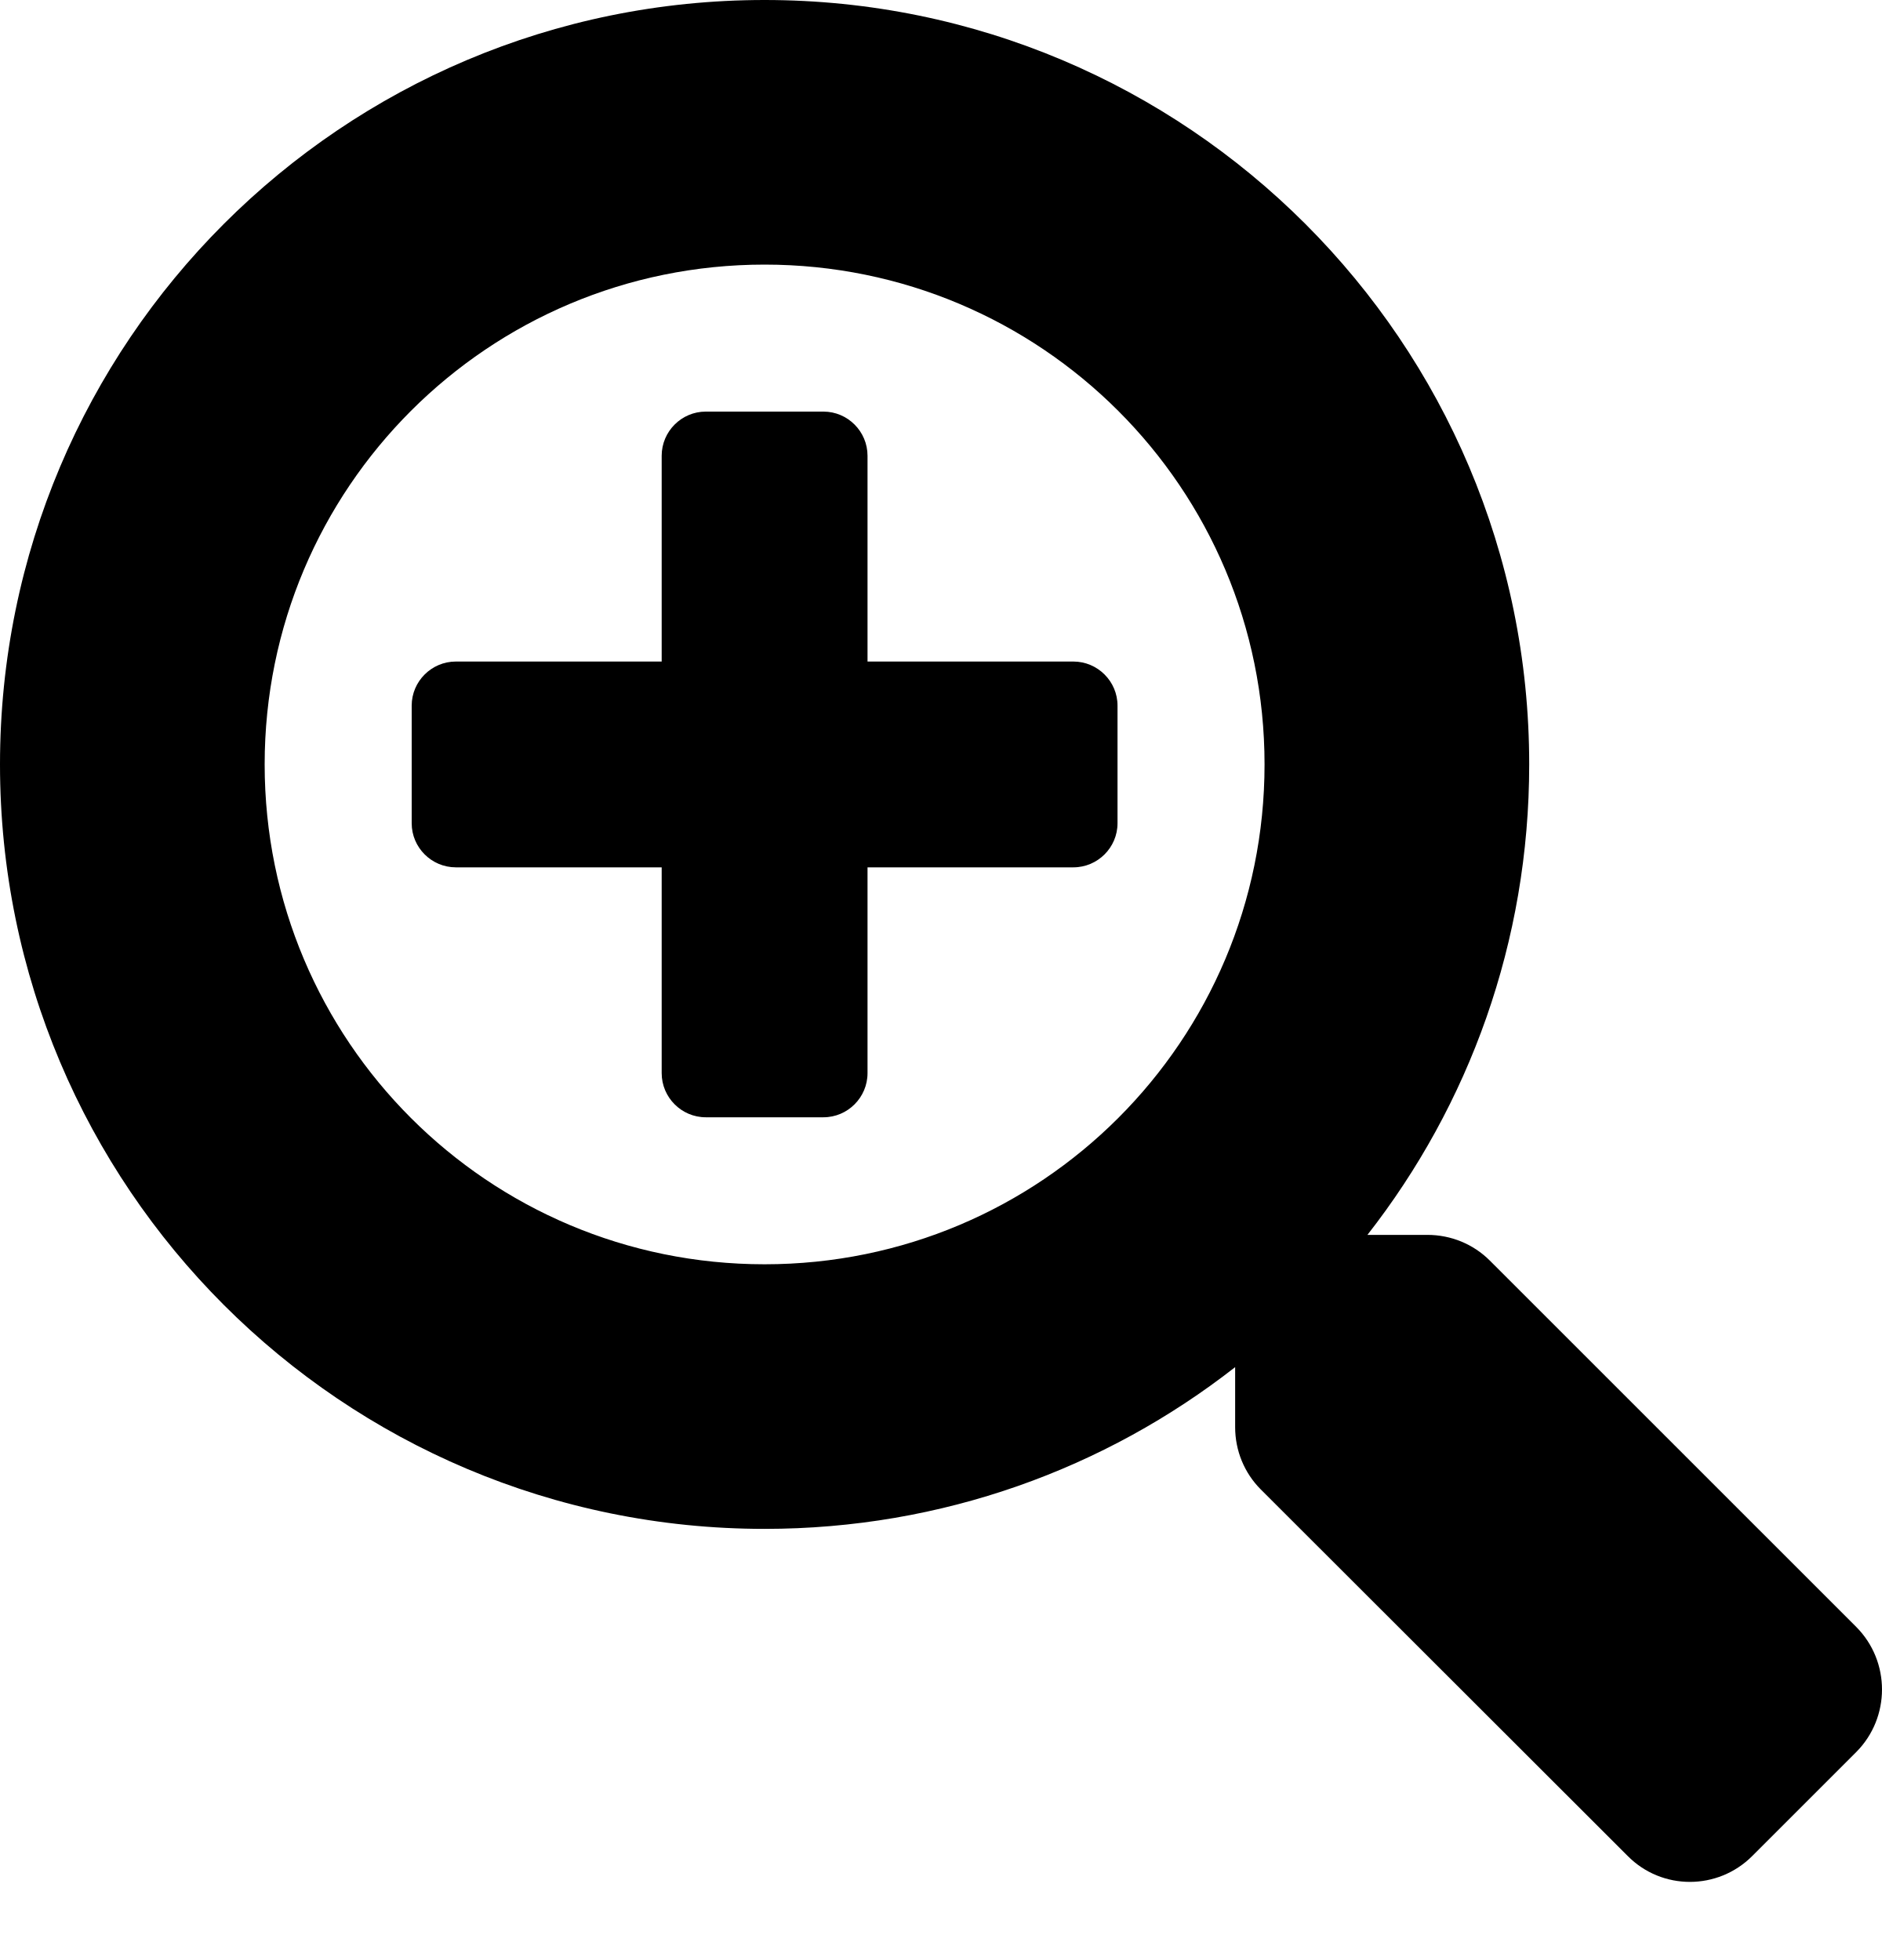
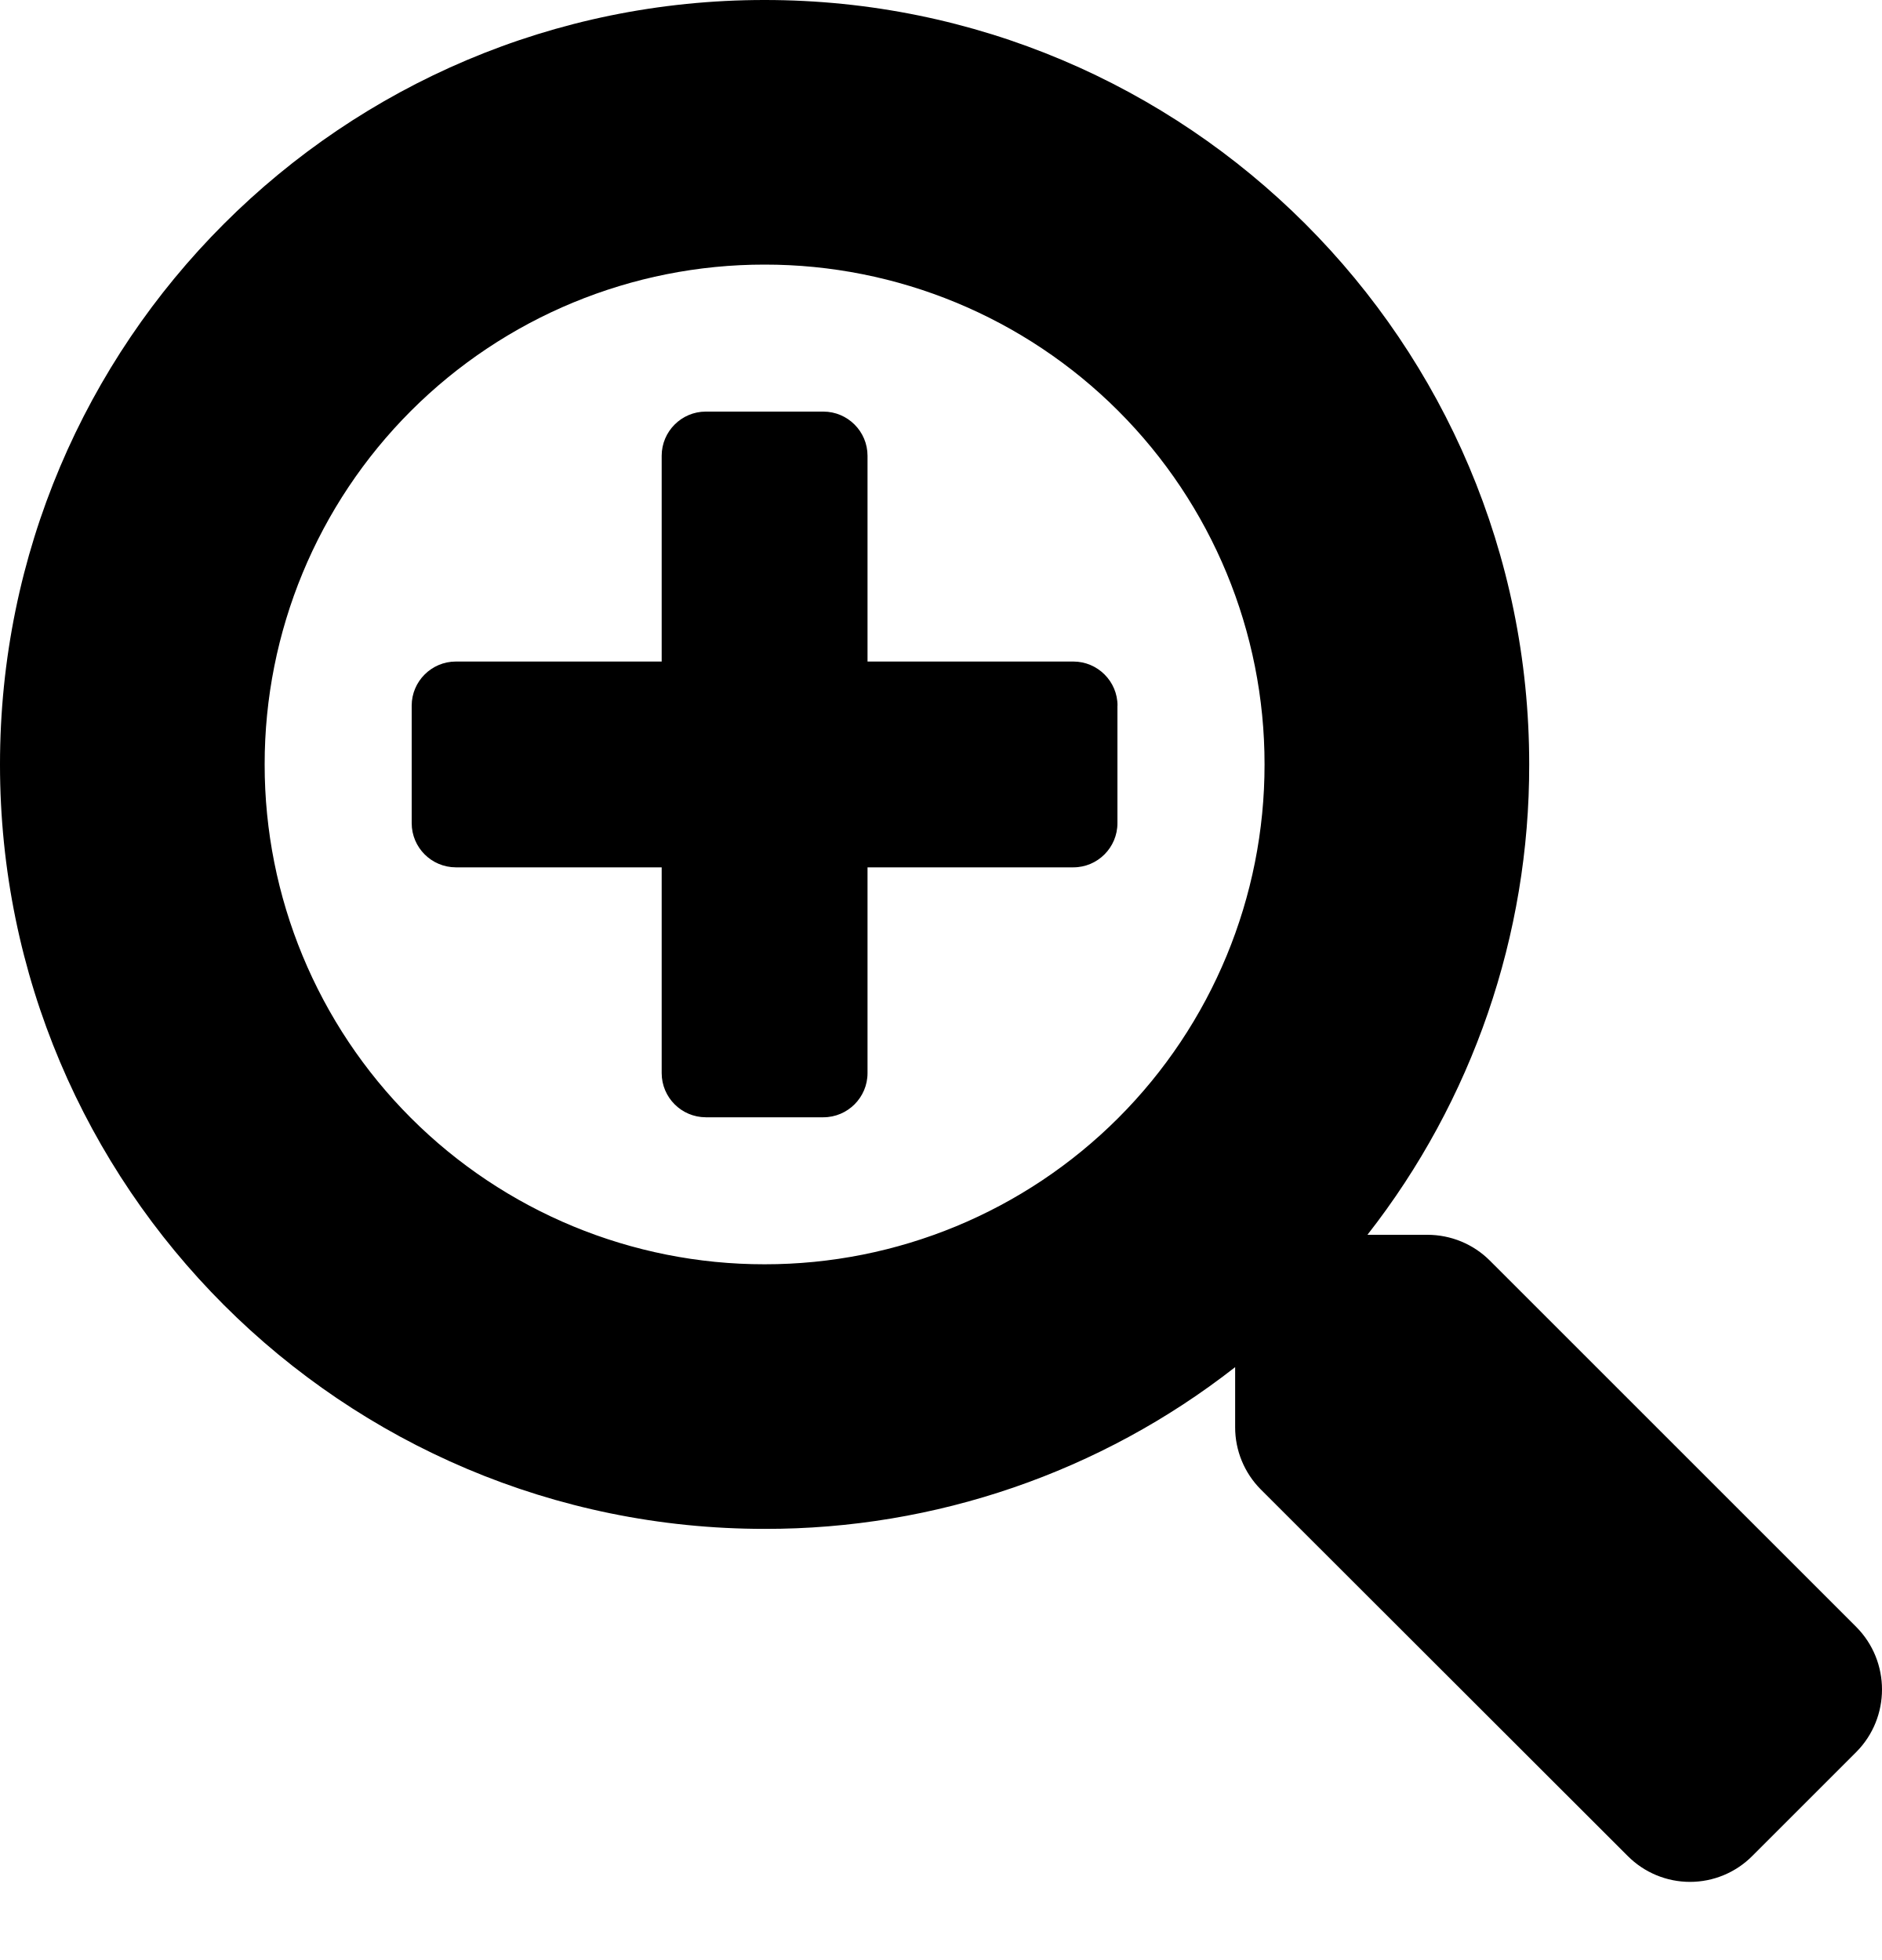
<svg xmlns="http://www.w3.org/2000/svg" viewBox="0 0 24 25">
-   <path d="M14.251 9V10.501C14.251 10.81 13.998 11.063 13.688 11.063H11.063V13.688C11.063 13.998 10.81 14.251 10.501 14.251H9C8.691 14.251 8.438 13.998 8.438 13.688V11.063H5.813C5.503 11.063 5.25 10.81 5.25 10.501V9C5.25 8.691 5.503 8.438 5.813 8.438H8.438V5.813C8.438 5.503 8.691 5.25 9 5.25H10.501C10.81 5.25 11.063 5.503 11.063 5.813V8.438H13.688C13.998 8.438 14.251 8.691 14.251 9ZM23.673 22.346L22.346 23.673C21.906 24.114 21.193 24.114 20.757 23.673L16.079 18.999C15.868 18.788 15.751 18.503 15.751 18.203V17.438C14.096 18.732 12.015 19.501 9.75 19.501C4.364 19.501 0 15.137 0 9.75C0 4.364 4.364 0 9.75 0C15.137 0 19.501 4.364 19.501 9.75C19.501 12.015 18.732 14.096 17.438 15.751H18.202C18.503 15.751 18.788 15.868 18.999 16.079L23.673 20.753C24.109 21.193 24.109 21.906 23.673 22.346ZM16.126 9.75C16.126 6.225 13.276 3.375 9.75 3.375C6.225 3.375 3.375 6.225 3.375 9.75C3.375 13.276 6.225 16.126 9.75 16.126C13.276 16.126 16.126 13.276 16.126 9.75Z" />
+   <path d="M14.25 9v1.5c0 .31-.252.563-.562.563h-2.625v2.625c0 .31-.253.563-.563.563H9a.564.564 0 01-.562-.563v-2.625H5.813a.564.564 0 01-.563-.563V9c0-.309.253-.562.563-.562h2.625V5.813c0-.31.253-.563.562-.563h1.5c.31 0 .563.253.563.563v2.625h2.625c.31 0 .563.253.563.562zm9.423 13.346l-1.327 1.327a1.12 1.12 0 01-1.589 0l-4.678-4.674a1.124 1.124 0 01-.328-.796v-.765a9.703 9.703 0 01-6 2.063A9.749 9.749 0 010 9.751 9.749 9.749 0 019.75 0a9.749 9.749 0 019.751 9.75 9.703 9.703 0 01-2.063 6h.764c.3 0 .586.118.797.329l4.674 4.674c.436.44.436 1.153 0 1.593zM16.126 9.75A6.37 6.37 0 009.75 3.375 6.37 6.37 0 003.375 9.75a6.37 6.37 0 006.375 6.376 6.37 6.37 0 006.376-6.376z" />
</svg>
